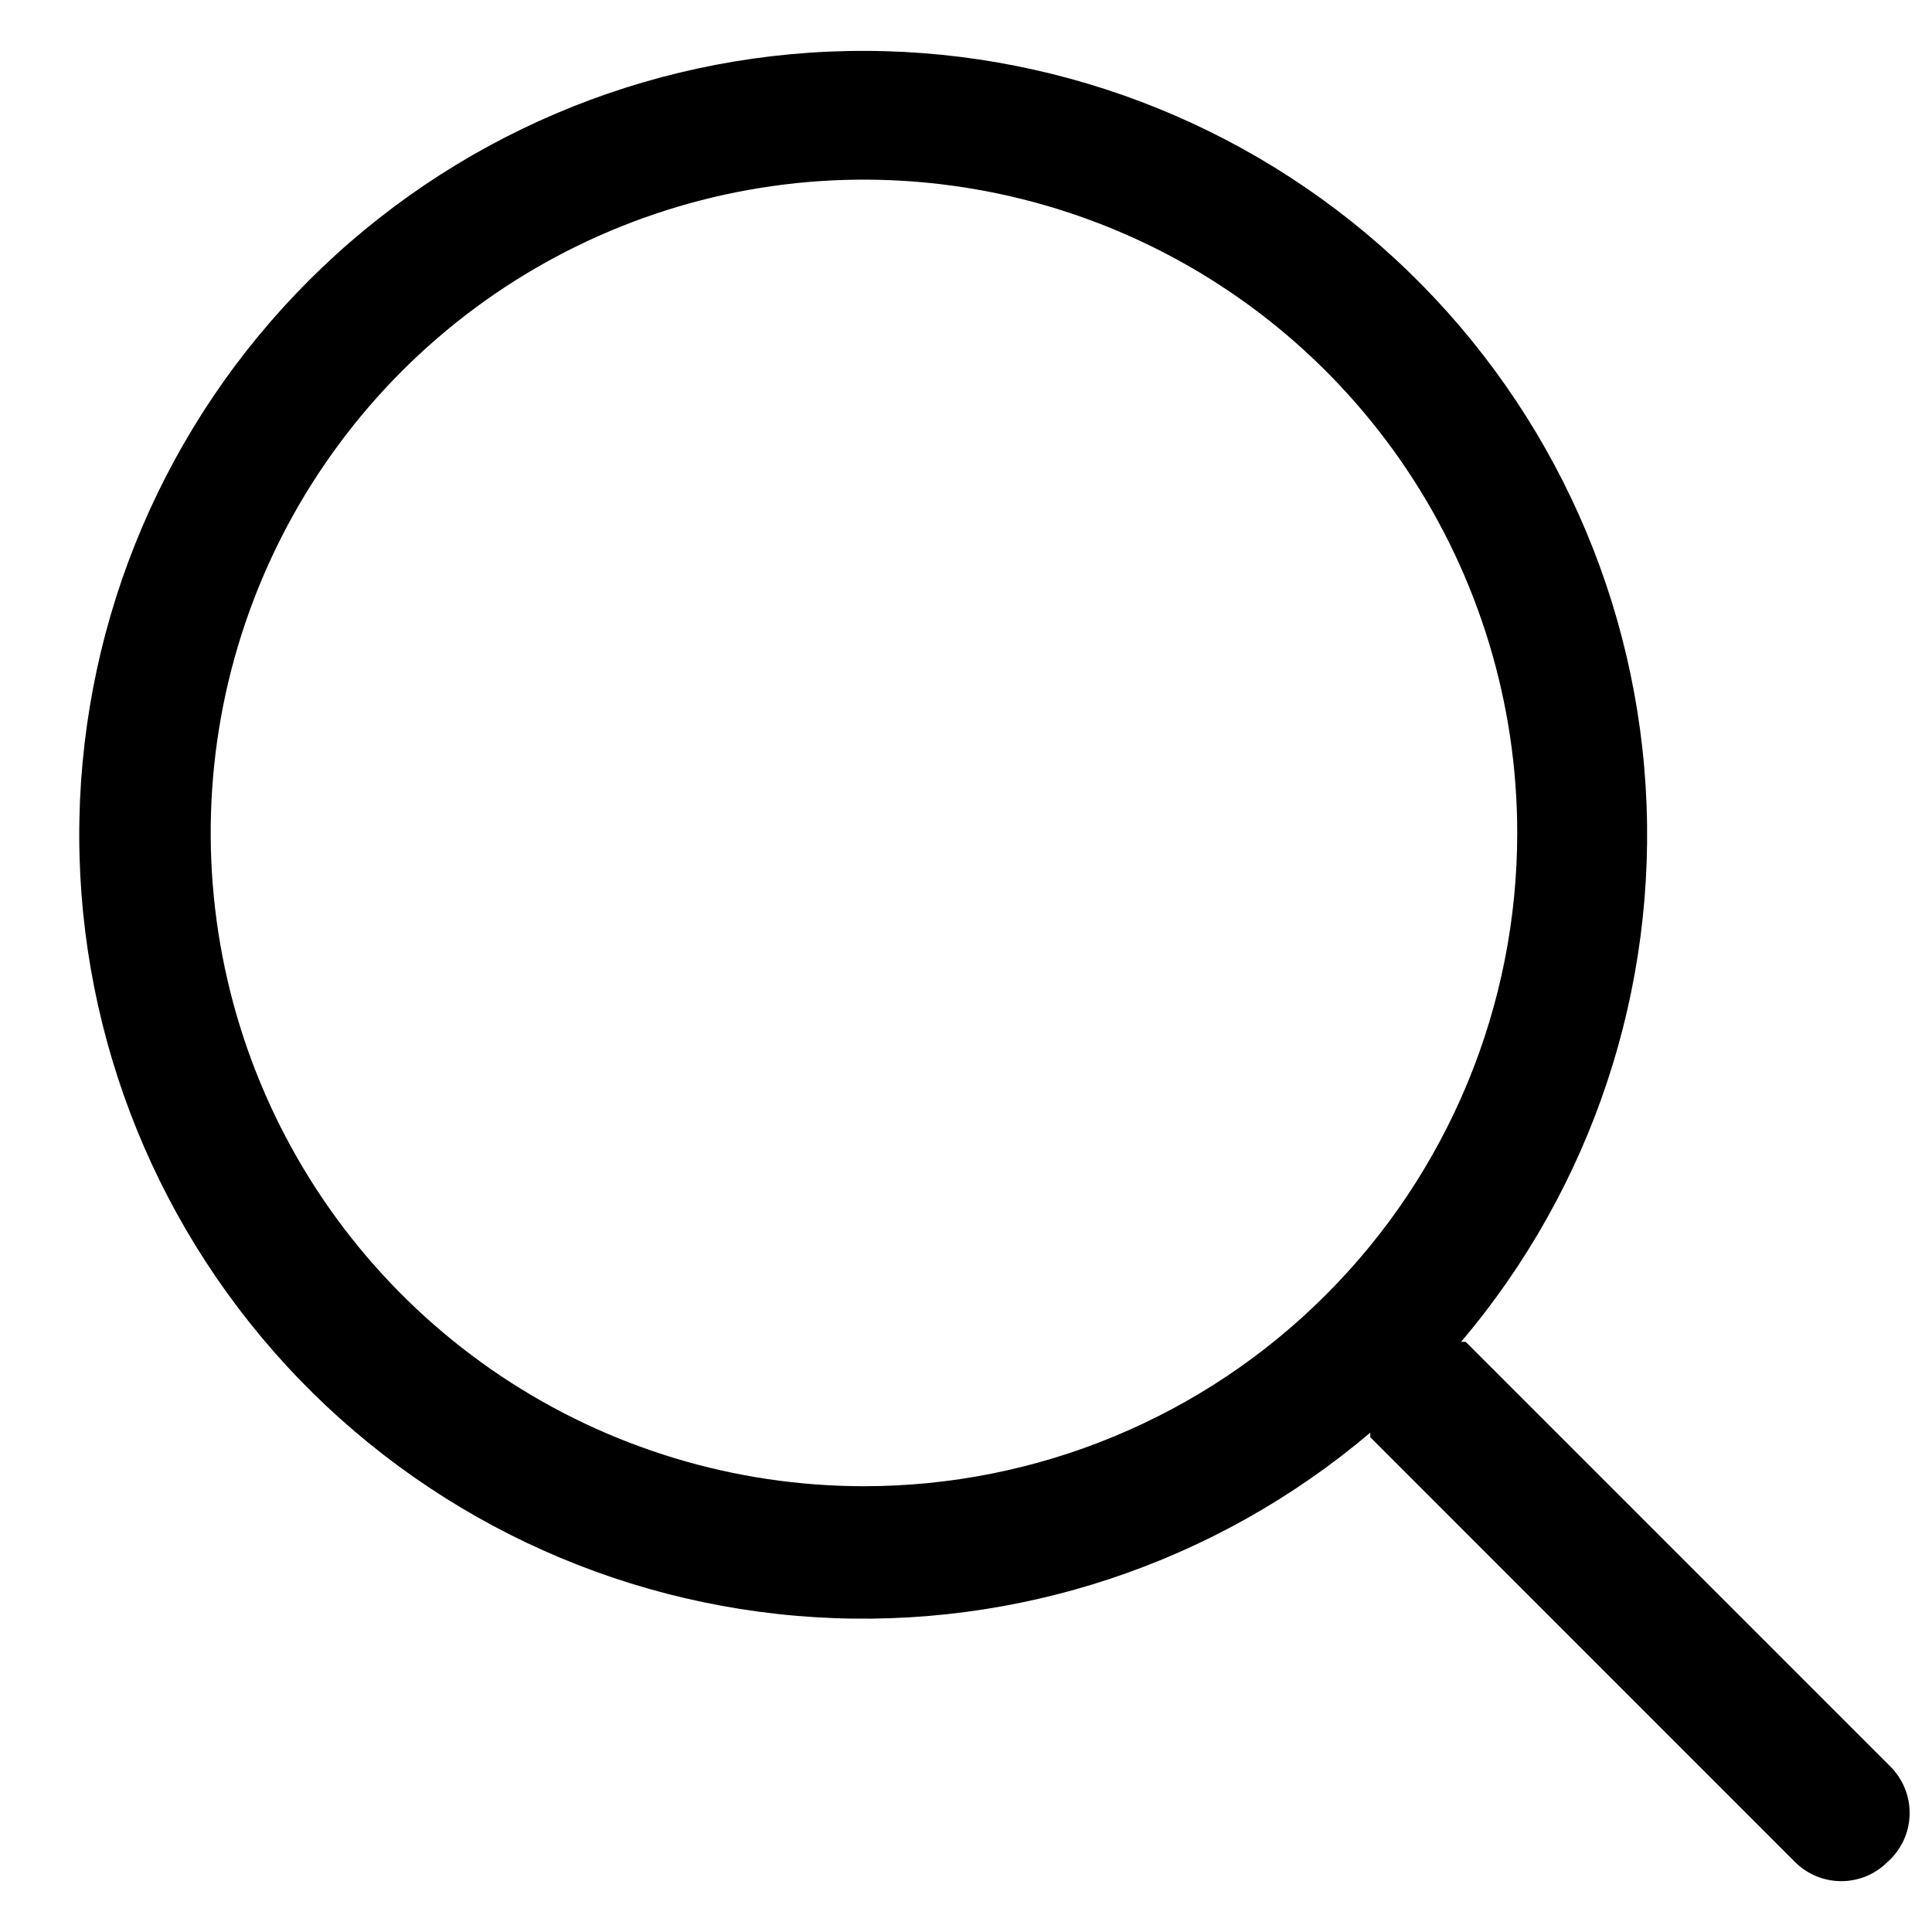
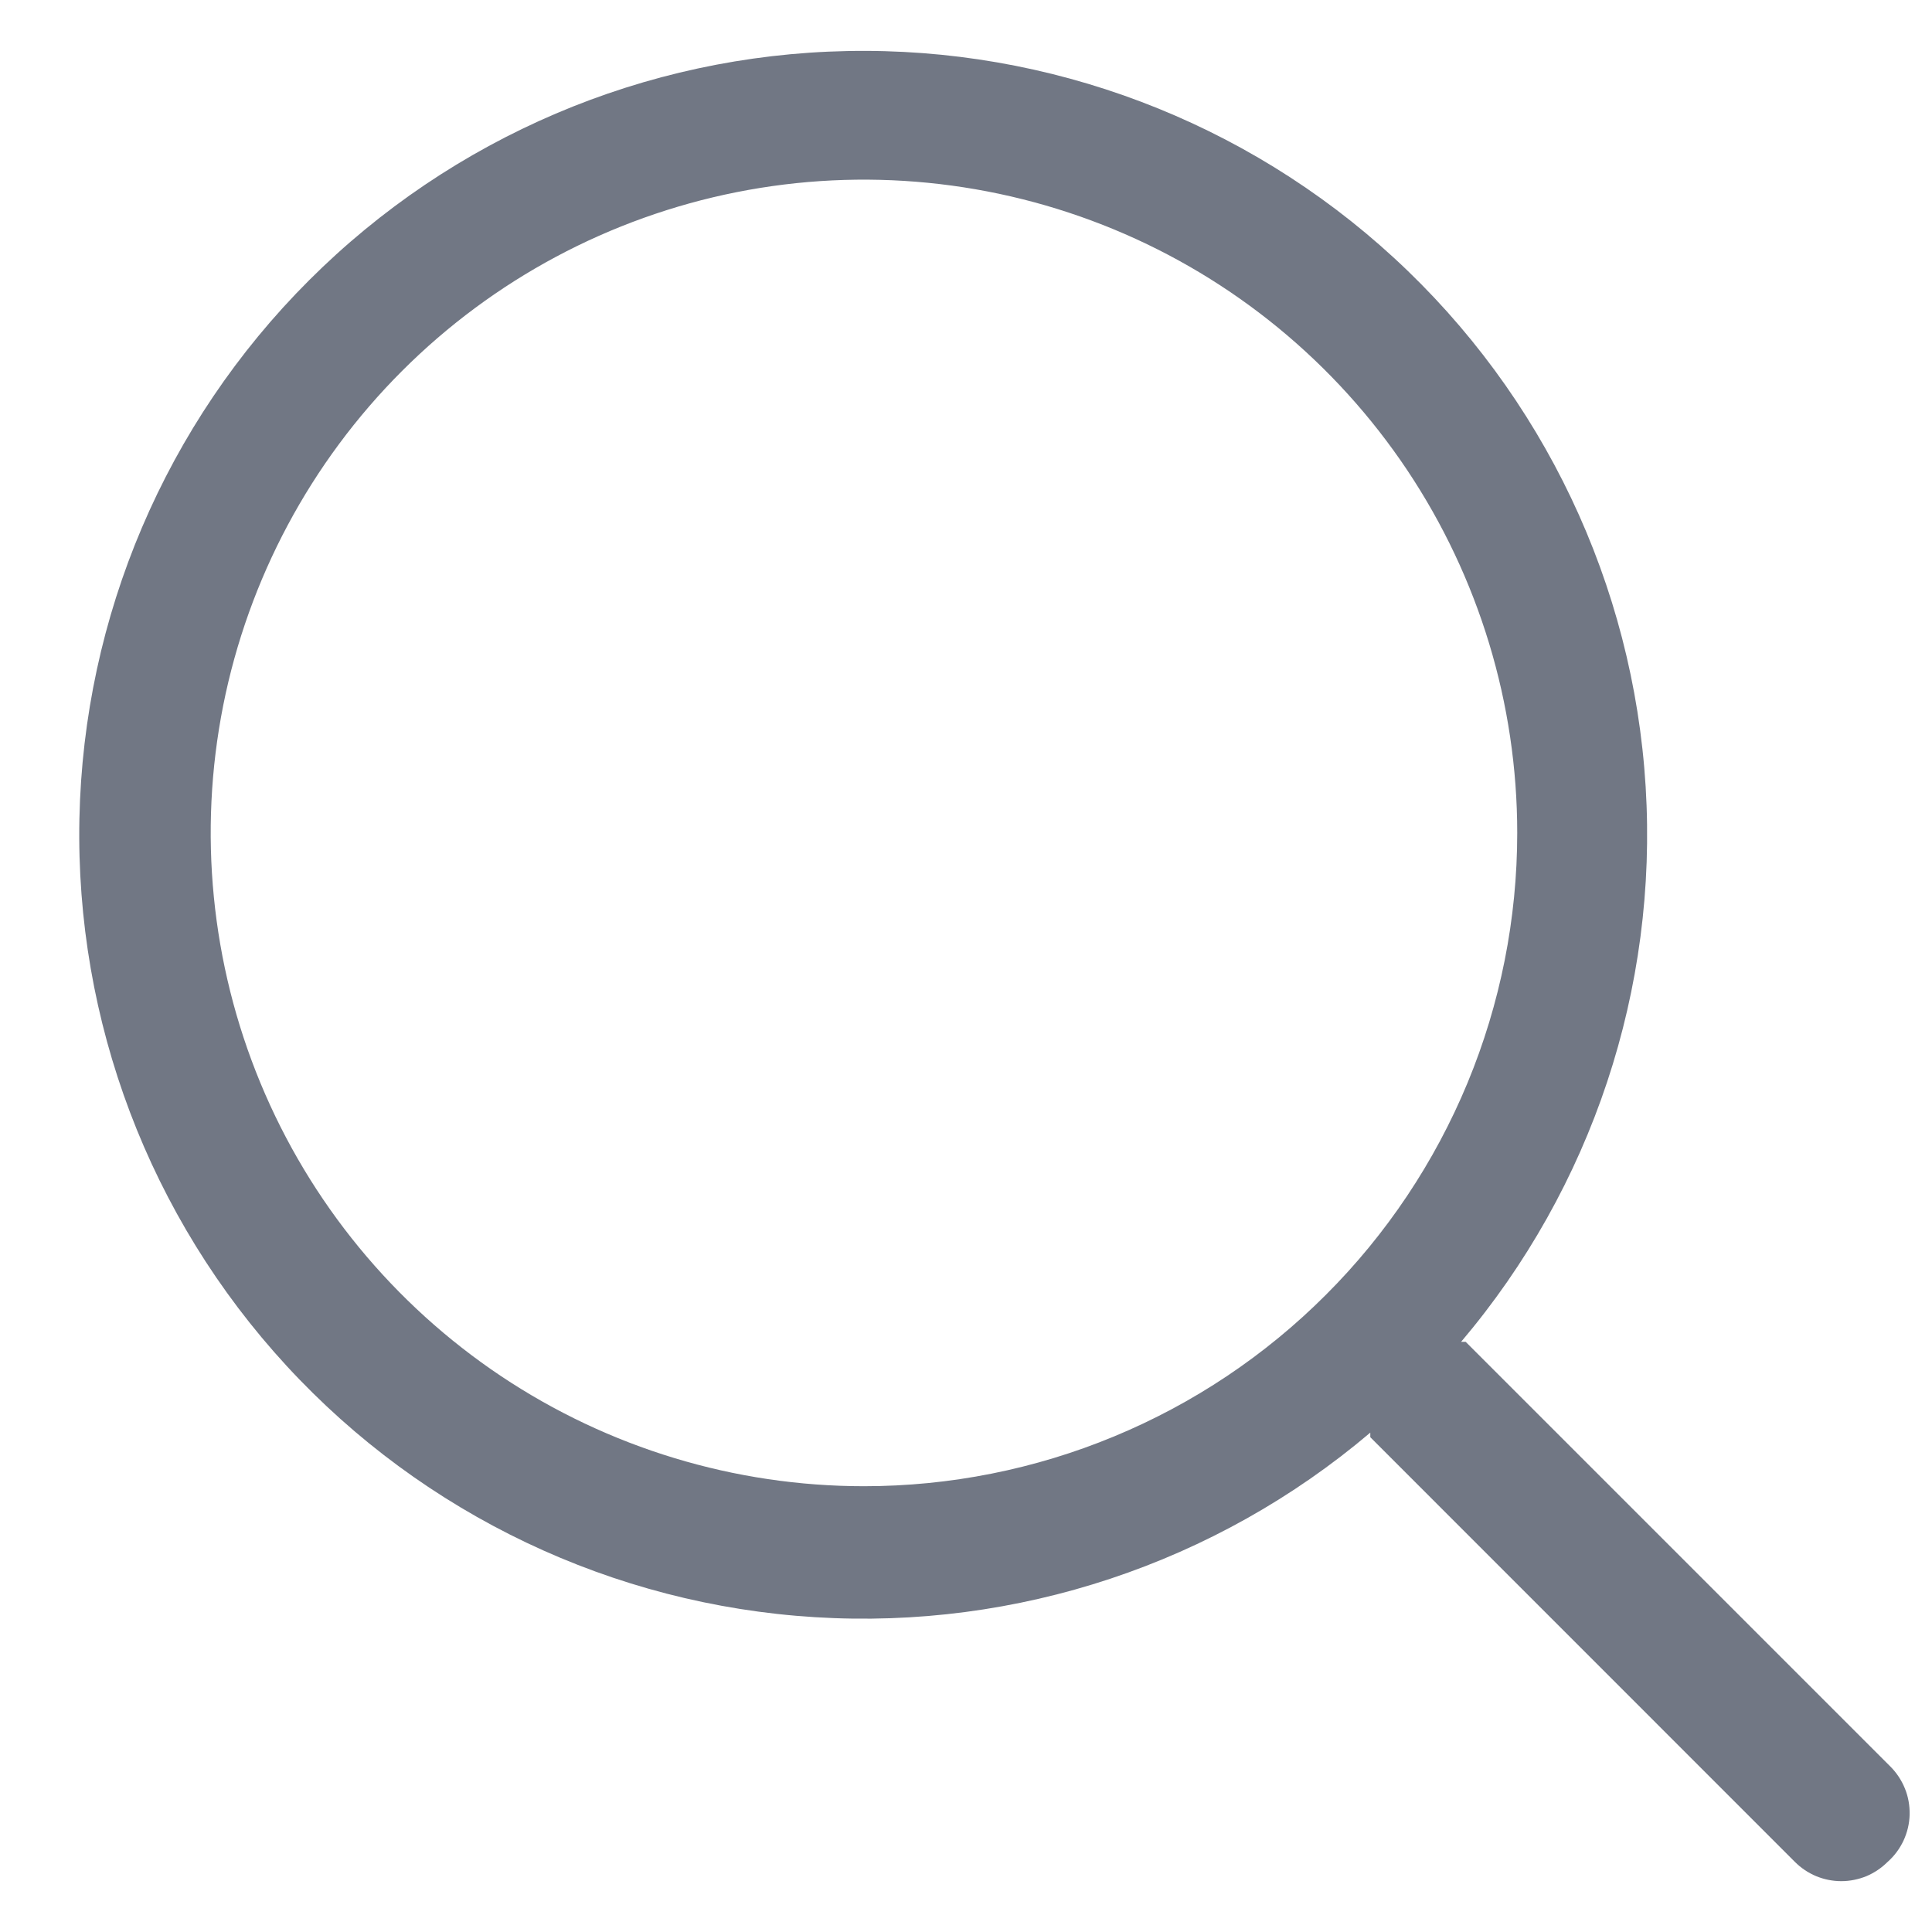
- <svg xmlns="http://www.w3.org/2000/svg" width="19" height="19" viewBox="0 0 19 19">
-   <path d="M18.59 17.372L14.414 13.196H14.369C15.656 11.678 16.306 9.722 16.184 7.736C16.062 5.749 15.176 3.887 13.712 2.539C12.249 1.191 10.32 0.461 8.331 0.502C6.341 0.542 4.445 1.351 3.038 2.758C1.63 4.165 0.822 6.062 0.781 8.051C0.74 10.041 1.47 11.969 2.819 13.433C4.167 14.896 6.029 15.782 8.015 15.904C10.001 16.027 11.958 15.376 13.476 14.089C13.476 14.089 13.476 14.121 13.476 14.134L17.651 18.31C17.711 18.37 17.782 18.418 17.861 18.451C17.939 18.483 18.023 18.5 18.108 18.5C18.192 18.5 18.276 18.483 18.355 18.451C18.433 18.418 18.504 18.37 18.564 18.31C18.63 18.252 18.683 18.18 18.72 18.101C18.757 18.021 18.778 17.934 18.78 17.846C18.782 17.759 18.767 17.671 18.734 17.59C18.701 17.508 18.652 17.434 18.59 17.372ZM8.497 14.616C7.226 14.616 5.984 14.239 4.927 13.533C3.871 12.827 3.047 11.824 2.561 10.65C2.075 9.476 1.948 8.184 2.195 6.938C2.443 5.692 3.055 4.547 3.954 3.648C4.852 2.75 5.997 2.138 7.243 1.89C8.489 1.642 9.781 1.77 10.955 2.256C12.129 2.742 13.132 3.566 13.838 4.622C14.544 5.679 14.921 6.921 14.921 8.191C14.921 9.035 14.755 9.87 14.432 10.65C14.109 11.429 13.636 12.138 13.039 12.734C12.443 13.331 11.735 13.804 10.955 14.127C10.176 14.45 9.34 14.616 8.497 14.616Z" />
+ <svg xmlns="http://www.w3.org/2000/svg" width="19" height="19" viewBox="0 0 19 19" fill="none">
+   <path d="M18.59 17.372L14.414 13.196H14.369C15.656 11.678 16.306 9.722 16.184 7.736C16.062 5.749 15.176 3.887 13.712 2.539C12.249 1.191 10.32 0.461 8.331 0.502C6.341 0.542 4.445 1.351 3.038 2.758C1.63 4.165 0.822 6.062 0.781 8.051C0.74 10.041 1.47 11.969 2.819 13.433C4.167 14.896 6.029 15.782 8.015 15.904C10.001 16.027 11.958 15.376 13.476 14.089C13.476 14.089 13.476 14.121 13.476 14.134L17.651 18.31C17.711 18.37 17.782 18.418 17.861 18.451C17.939 18.483 18.023 18.5 18.108 18.5C18.192 18.5 18.276 18.483 18.355 18.451C18.433 18.418 18.504 18.37 18.564 18.31C18.63 18.252 18.683 18.18 18.72 18.101C18.757 18.021 18.778 17.934 18.78 17.846C18.782 17.759 18.767 17.671 18.734 17.59C18.701 17.508 18.652 17.434 18.59 17.372ZM8.497 14.616C7.226 14.616 5.984 14.239 4.927 13.533C3.871 12.827 3.047 11.824 2.561 10.65C2.075 9.476 1.948 8.184 2.195 6.938C2.443 5.692 3.055 4.547 3.954 3.648C4.852 2.75 5.997 2.138 7.243 1.89C8.489 1.642 9.781 1.77 10.955 2.256C12.129 2.742 13.132 3.566 13.838 4.622C14.544 5.679 14.921 6.921 14.921 8.191C14.921 9.035 14.755 9.87 14.432 10.65C14.109 11.429 13.636 12.138 13.039 12.734C12.443 13.331 11.735 13.804 10.955 14.127C10.176 14.45 9.34 14.616 8.497 14.616Z" fill="#717784" />
</svg>
